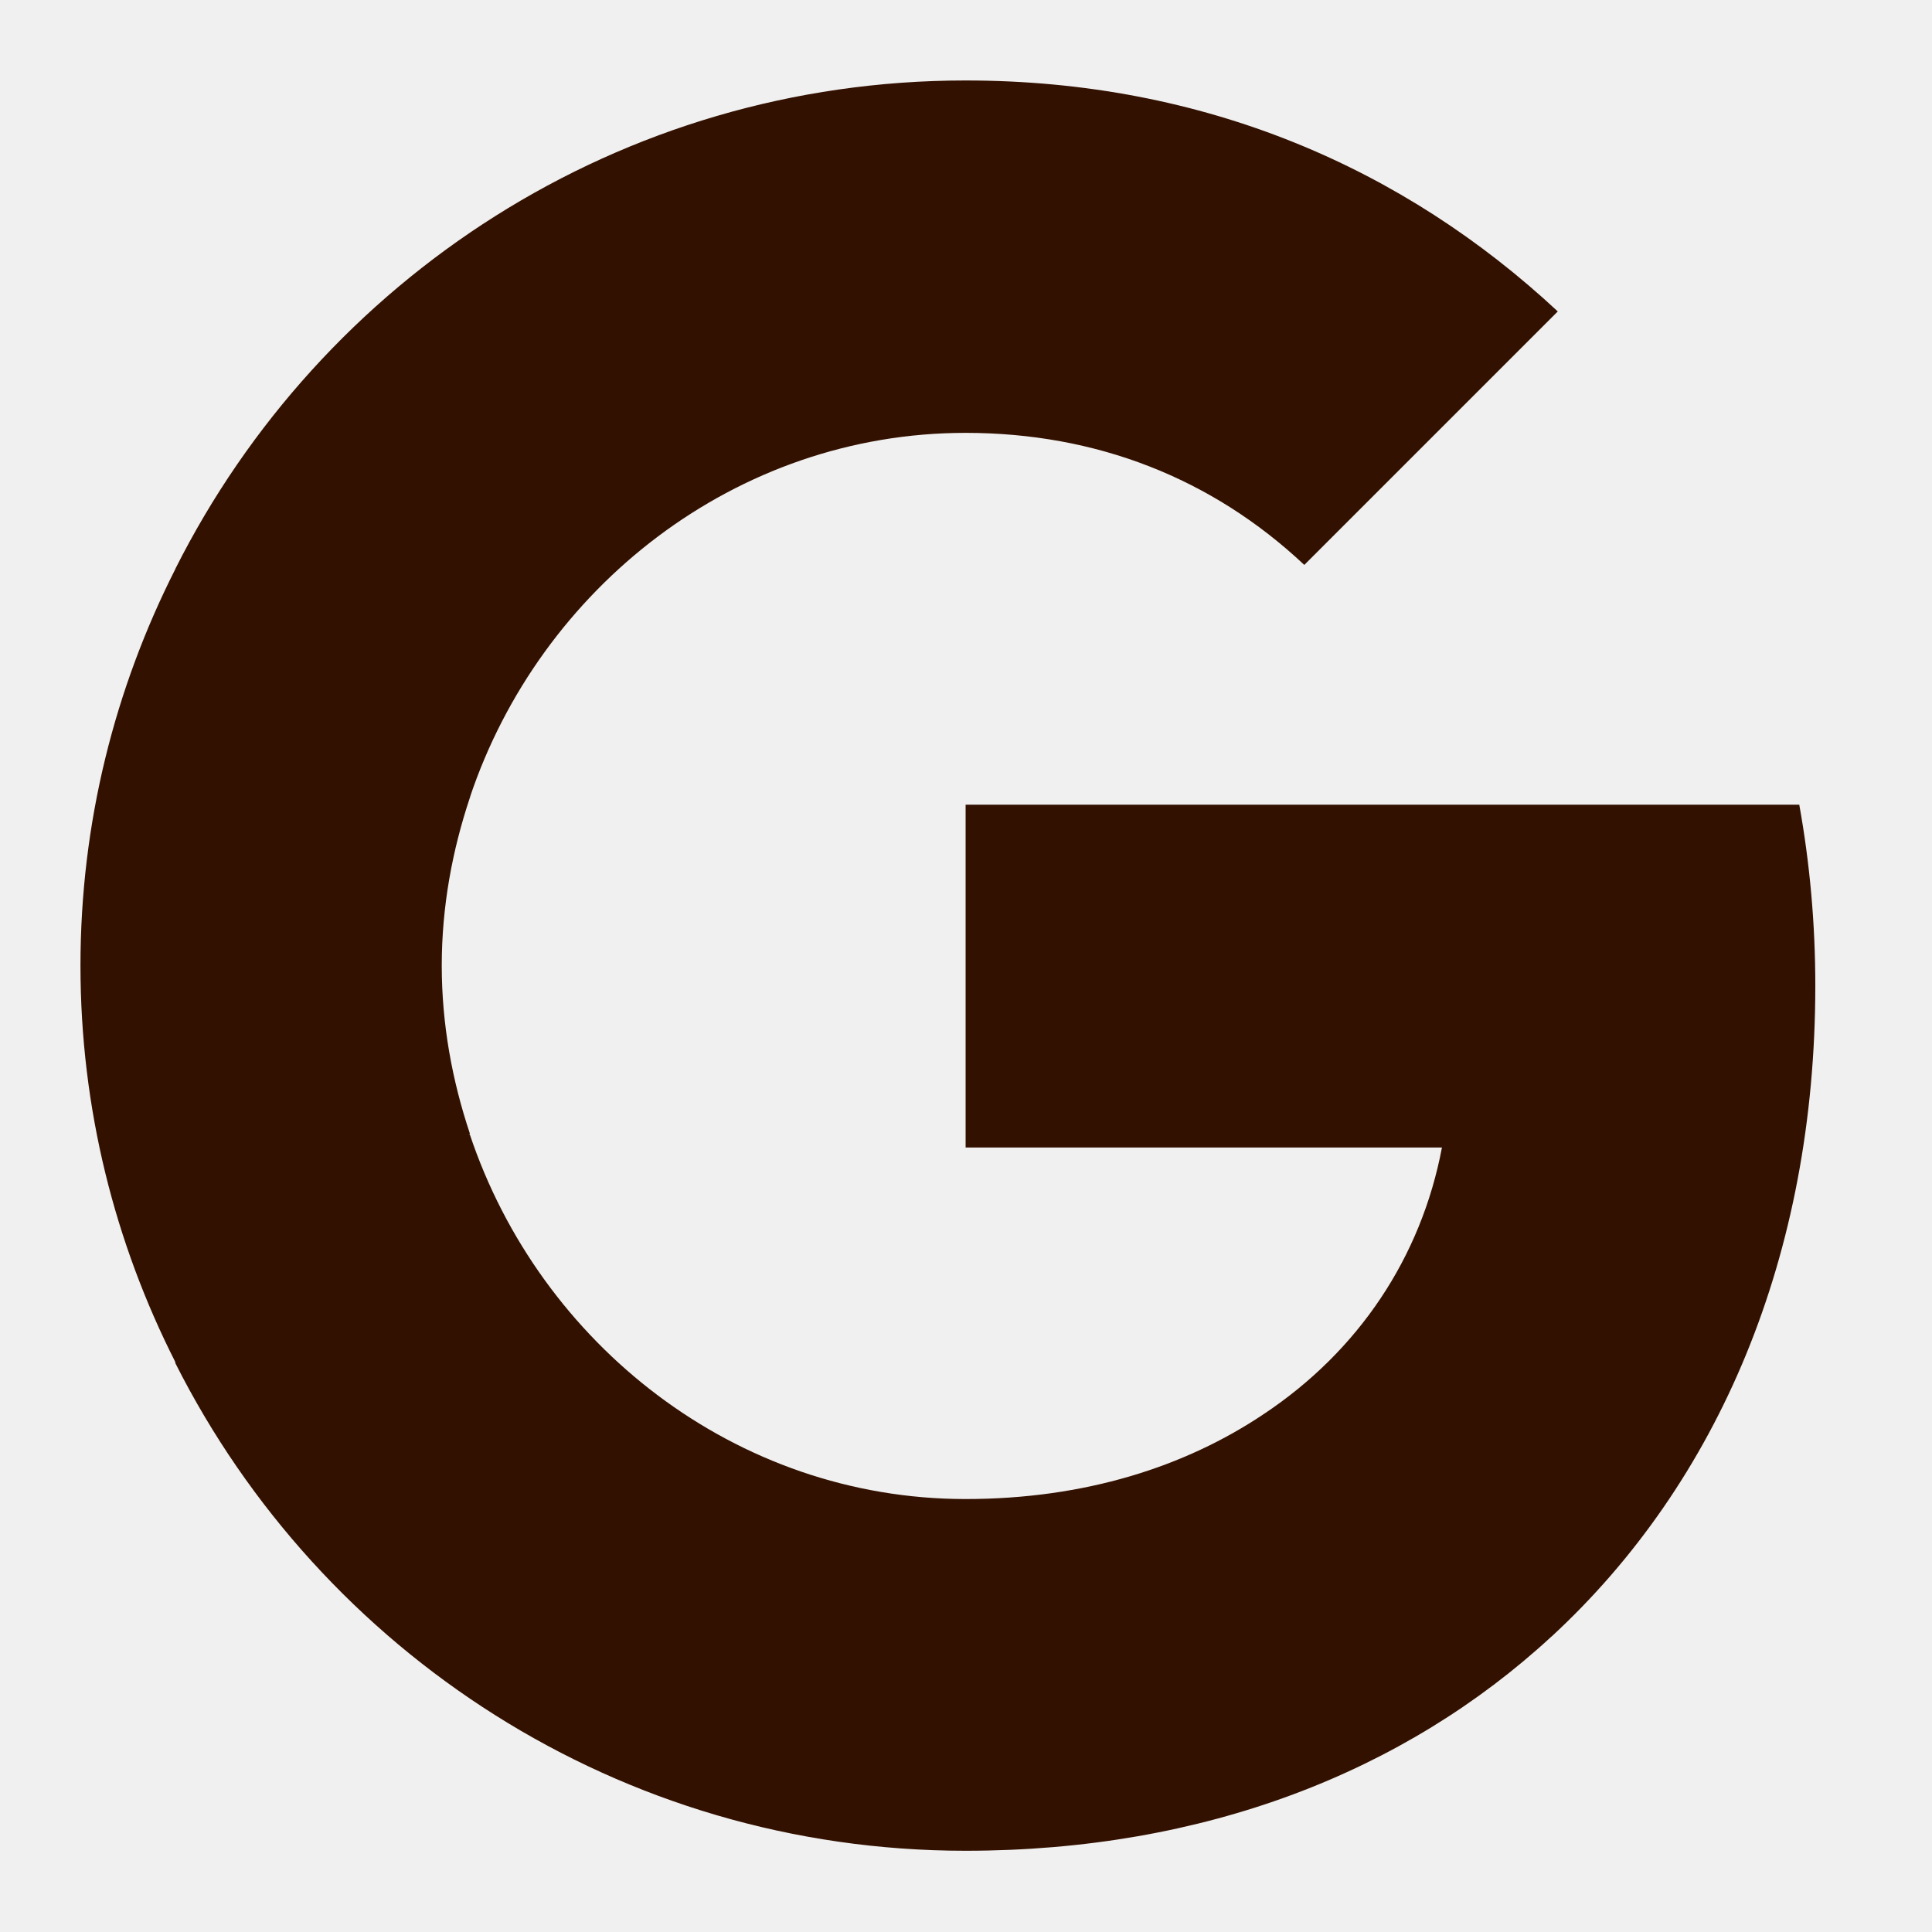
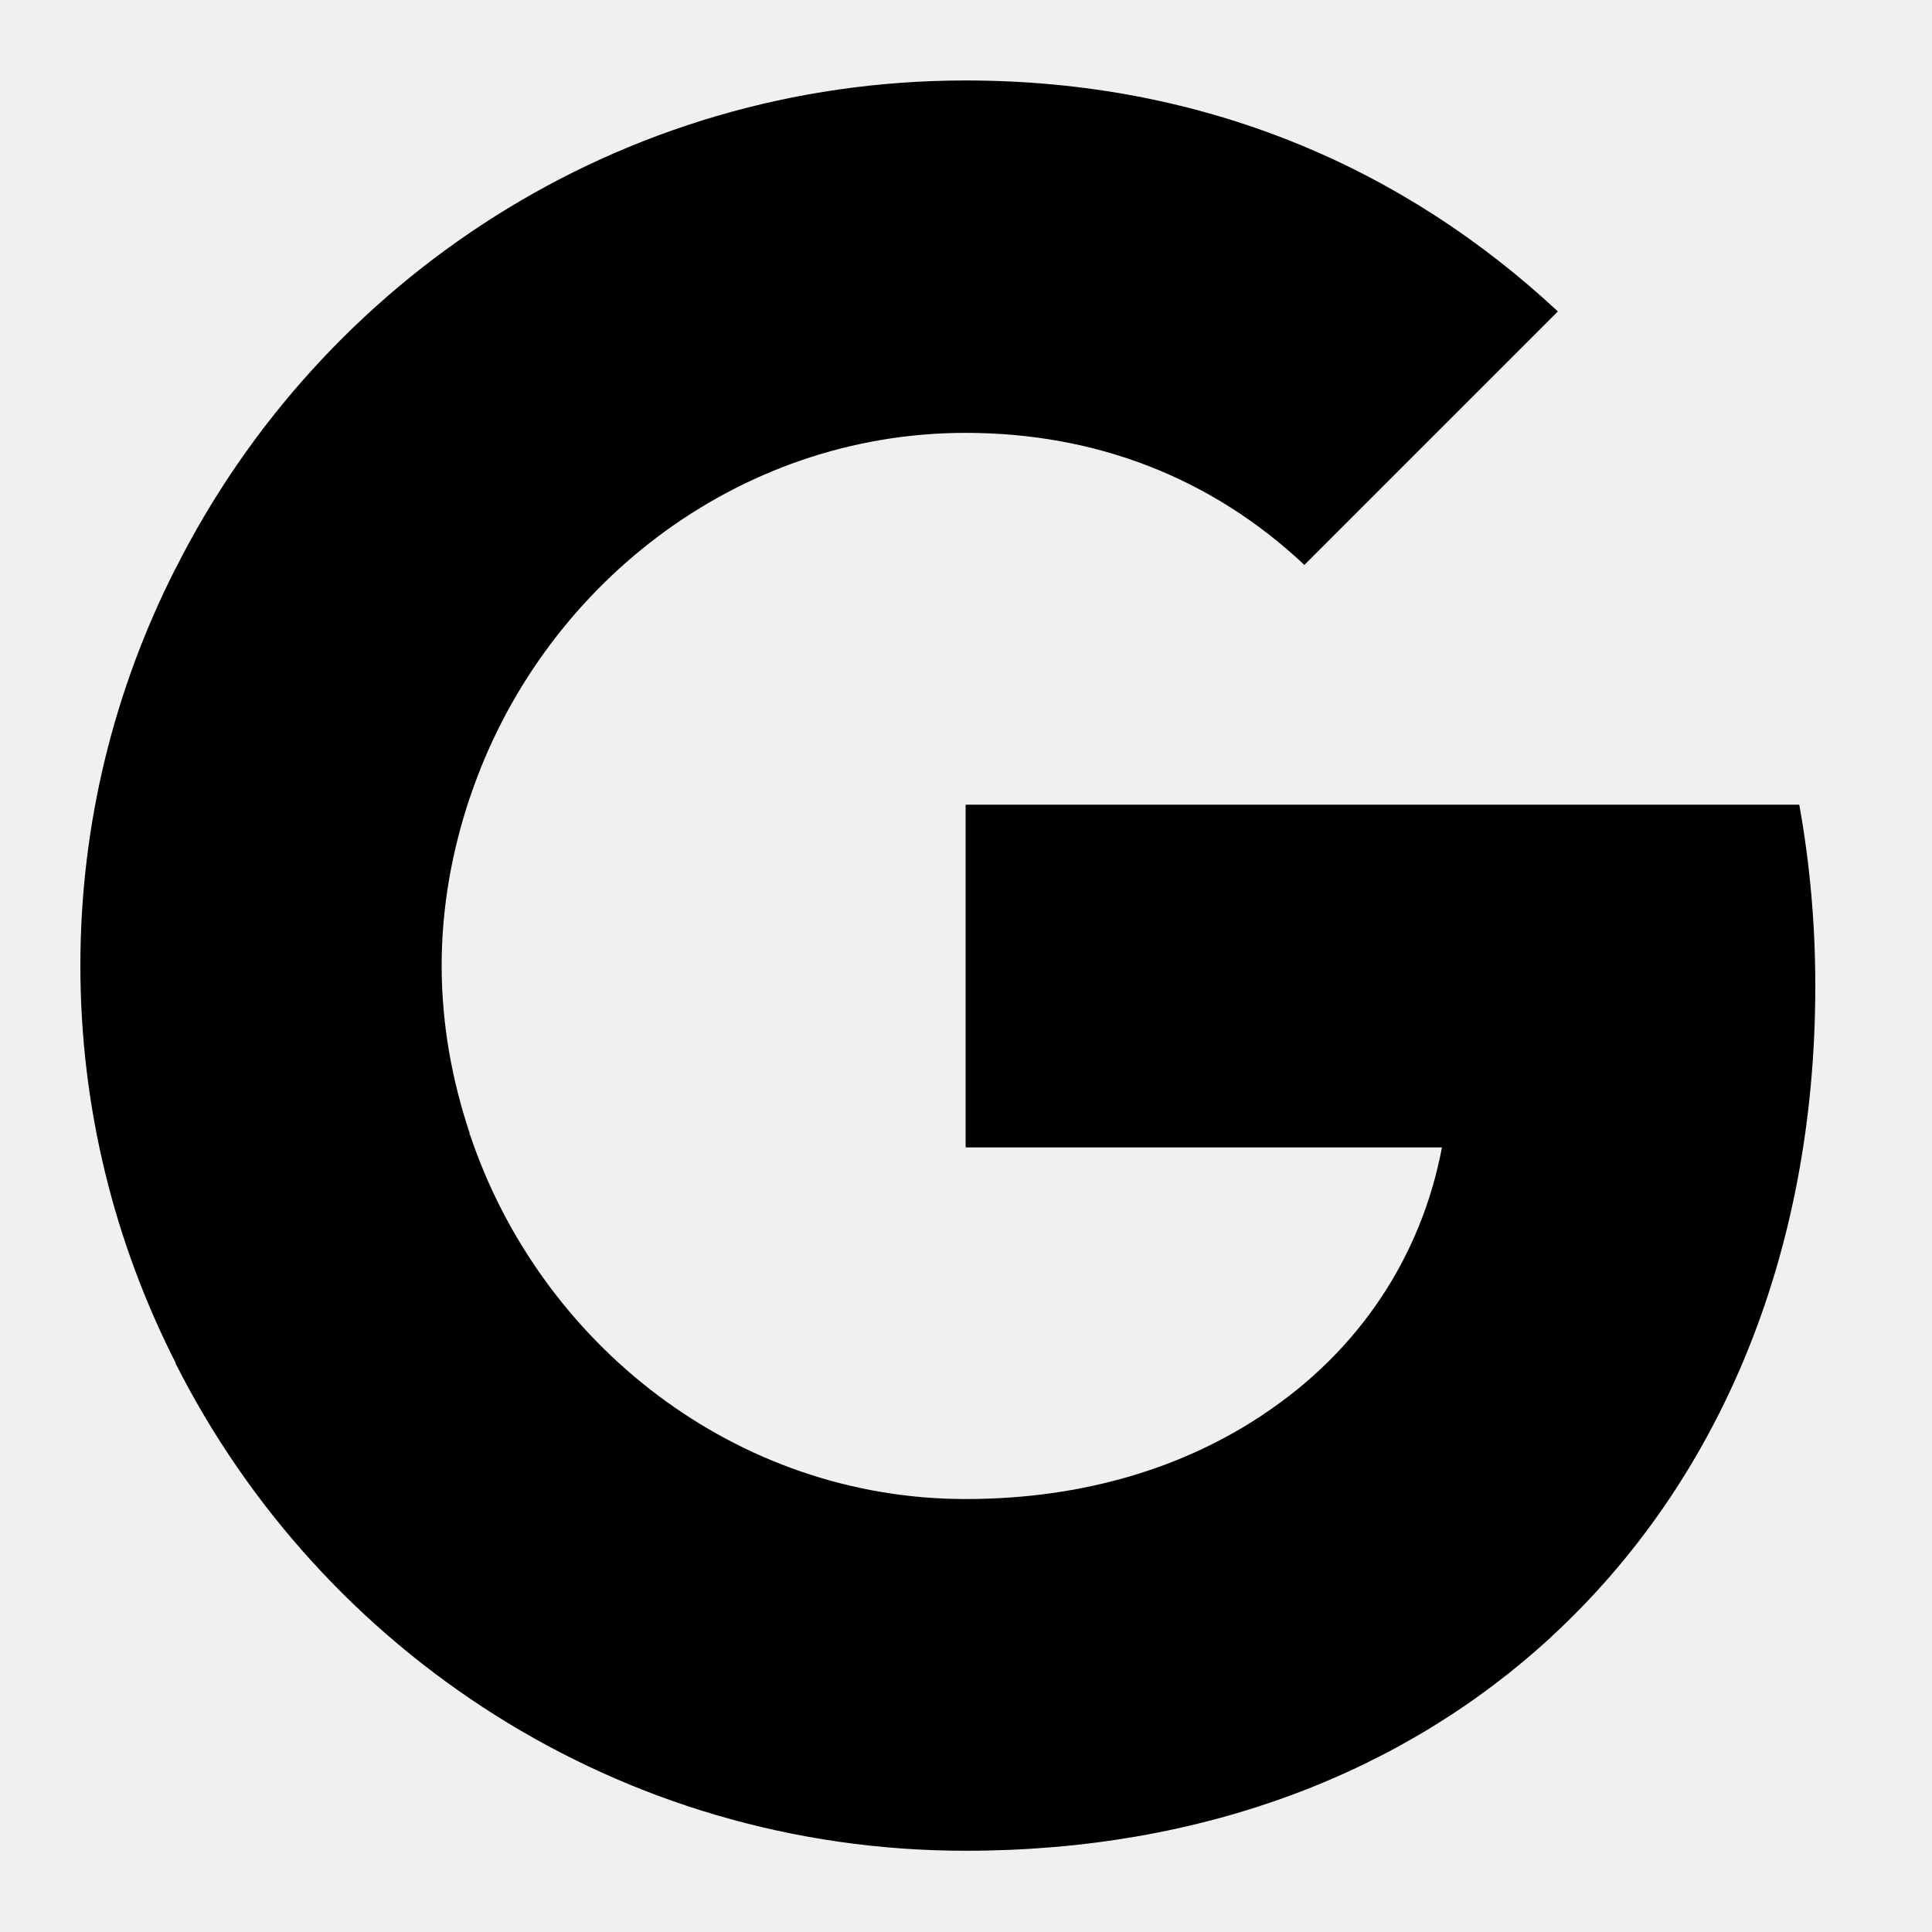
<svg xmlns="http://www.w3.org/2000/svg" width="20" height="20" viewBox="0 0 20 20" fill="none">
-   <g clip-path="url(#clip0_387_19018)">
-     <path d="M18.792 10.204C18.792 9.555 18.734 8.93 18.626 8.33H9.996V11.879H14.927C14.711 13.02 14.061 13.986 13.086 14.636V16.943H16.06C17.793 15.344 18.792 12.995 18.792 10.204Z" fill="#331100" />
-     <path d="M9.995 19.159C12.469 19.159 14.543 18.342 16.059 16.943L13.086 14.636C12.269 15.185 11.228 15.518 9.995 15.518C7.613 15.518 5.589 13.911 4.864 11.745H1.815V14.111C3.323 17.101 6.414 19.159 9.995 19.159Z" fill="#331100" />
-     <path d="M4.865 11.737C4.681 11.187 4.573 10.604 4.573 9.996C4.573 9.388 4.681 8.805 4.865 8.255V5.889H1.816C1.191 7.122 0.833 8.513 0.833 9.996C0.833 11.479 1.191 12.87 1.816 14.102L4.19 12.253L4.865 11.737Z" fill="#331100" />
-     <path d="M9.995 4.481C11.345 4.481 12.544 4.948 13.502 5.848L16.126 3.224C14.535 1.741 12.469 0.833 9.995 0.833C6.414 0.833 3.323 2.89 1.815 5.889L4.864 8.255C5.589 6.089 7.613 4.481 9.995 4.481Z" fill="#331100" />
+   <g clip-path="url(#clip0_850_44257)">
+     <path d="M18.792 10.204C18.792 9.554 18.734 8.93 18.626 8.33H9.996V11.878H14.927C14.711 13.02 14.061 13.986 13.086 14.636V16.943H16.06C17.793 15.344 18.792 12.995 18.792 10.204Z" fill="black" />
+     <path d="M9.996 19.159C12.47 19.159 14.544 18.342 16.061 16.943L13.087 14.636C12.27 15.185 11.229 15.518 9.996 15.518C7.614 15.518 5.59 13.911 4.865 11.745H1.816V14.111C3.324 17.101 6.414 19.159 9.996 19.159Z" fill="black" />
+     <path d="M4.864 11.737C4.68 11.187 4.572 10.604 4.572 9.996C4.572 9.388 4.68 8.805 4.864 8.255V5.889H1.815C1.19 7.122 0.832 8.513 0.832 9.996C0.832 11.479 1.19 12.87 1.815 14.102L4.189 12.253L4.864 11.737Z" fill="black" />
+     <path d="M9.996 4.481C11.346 4.481 12.545 4.948 13.503 5.848L16.127 3.224C14.536 1.741 12.47 0.833 9.996 0.833C6.414 0.833 3.324 2.89 1.816 5.889L4.865 8.255C5.59 6.089 7.614 4.481 9.996 4.481Z" fill="black" />
  </g>
  <defs>
-     <clipPath id="clip0_387_19018">
+     <clipPath id="clip0_850_44257">
      <rect width="19.992" height="19.992" fill="white" />
    </clipPath>
  </defs>
</svg>
